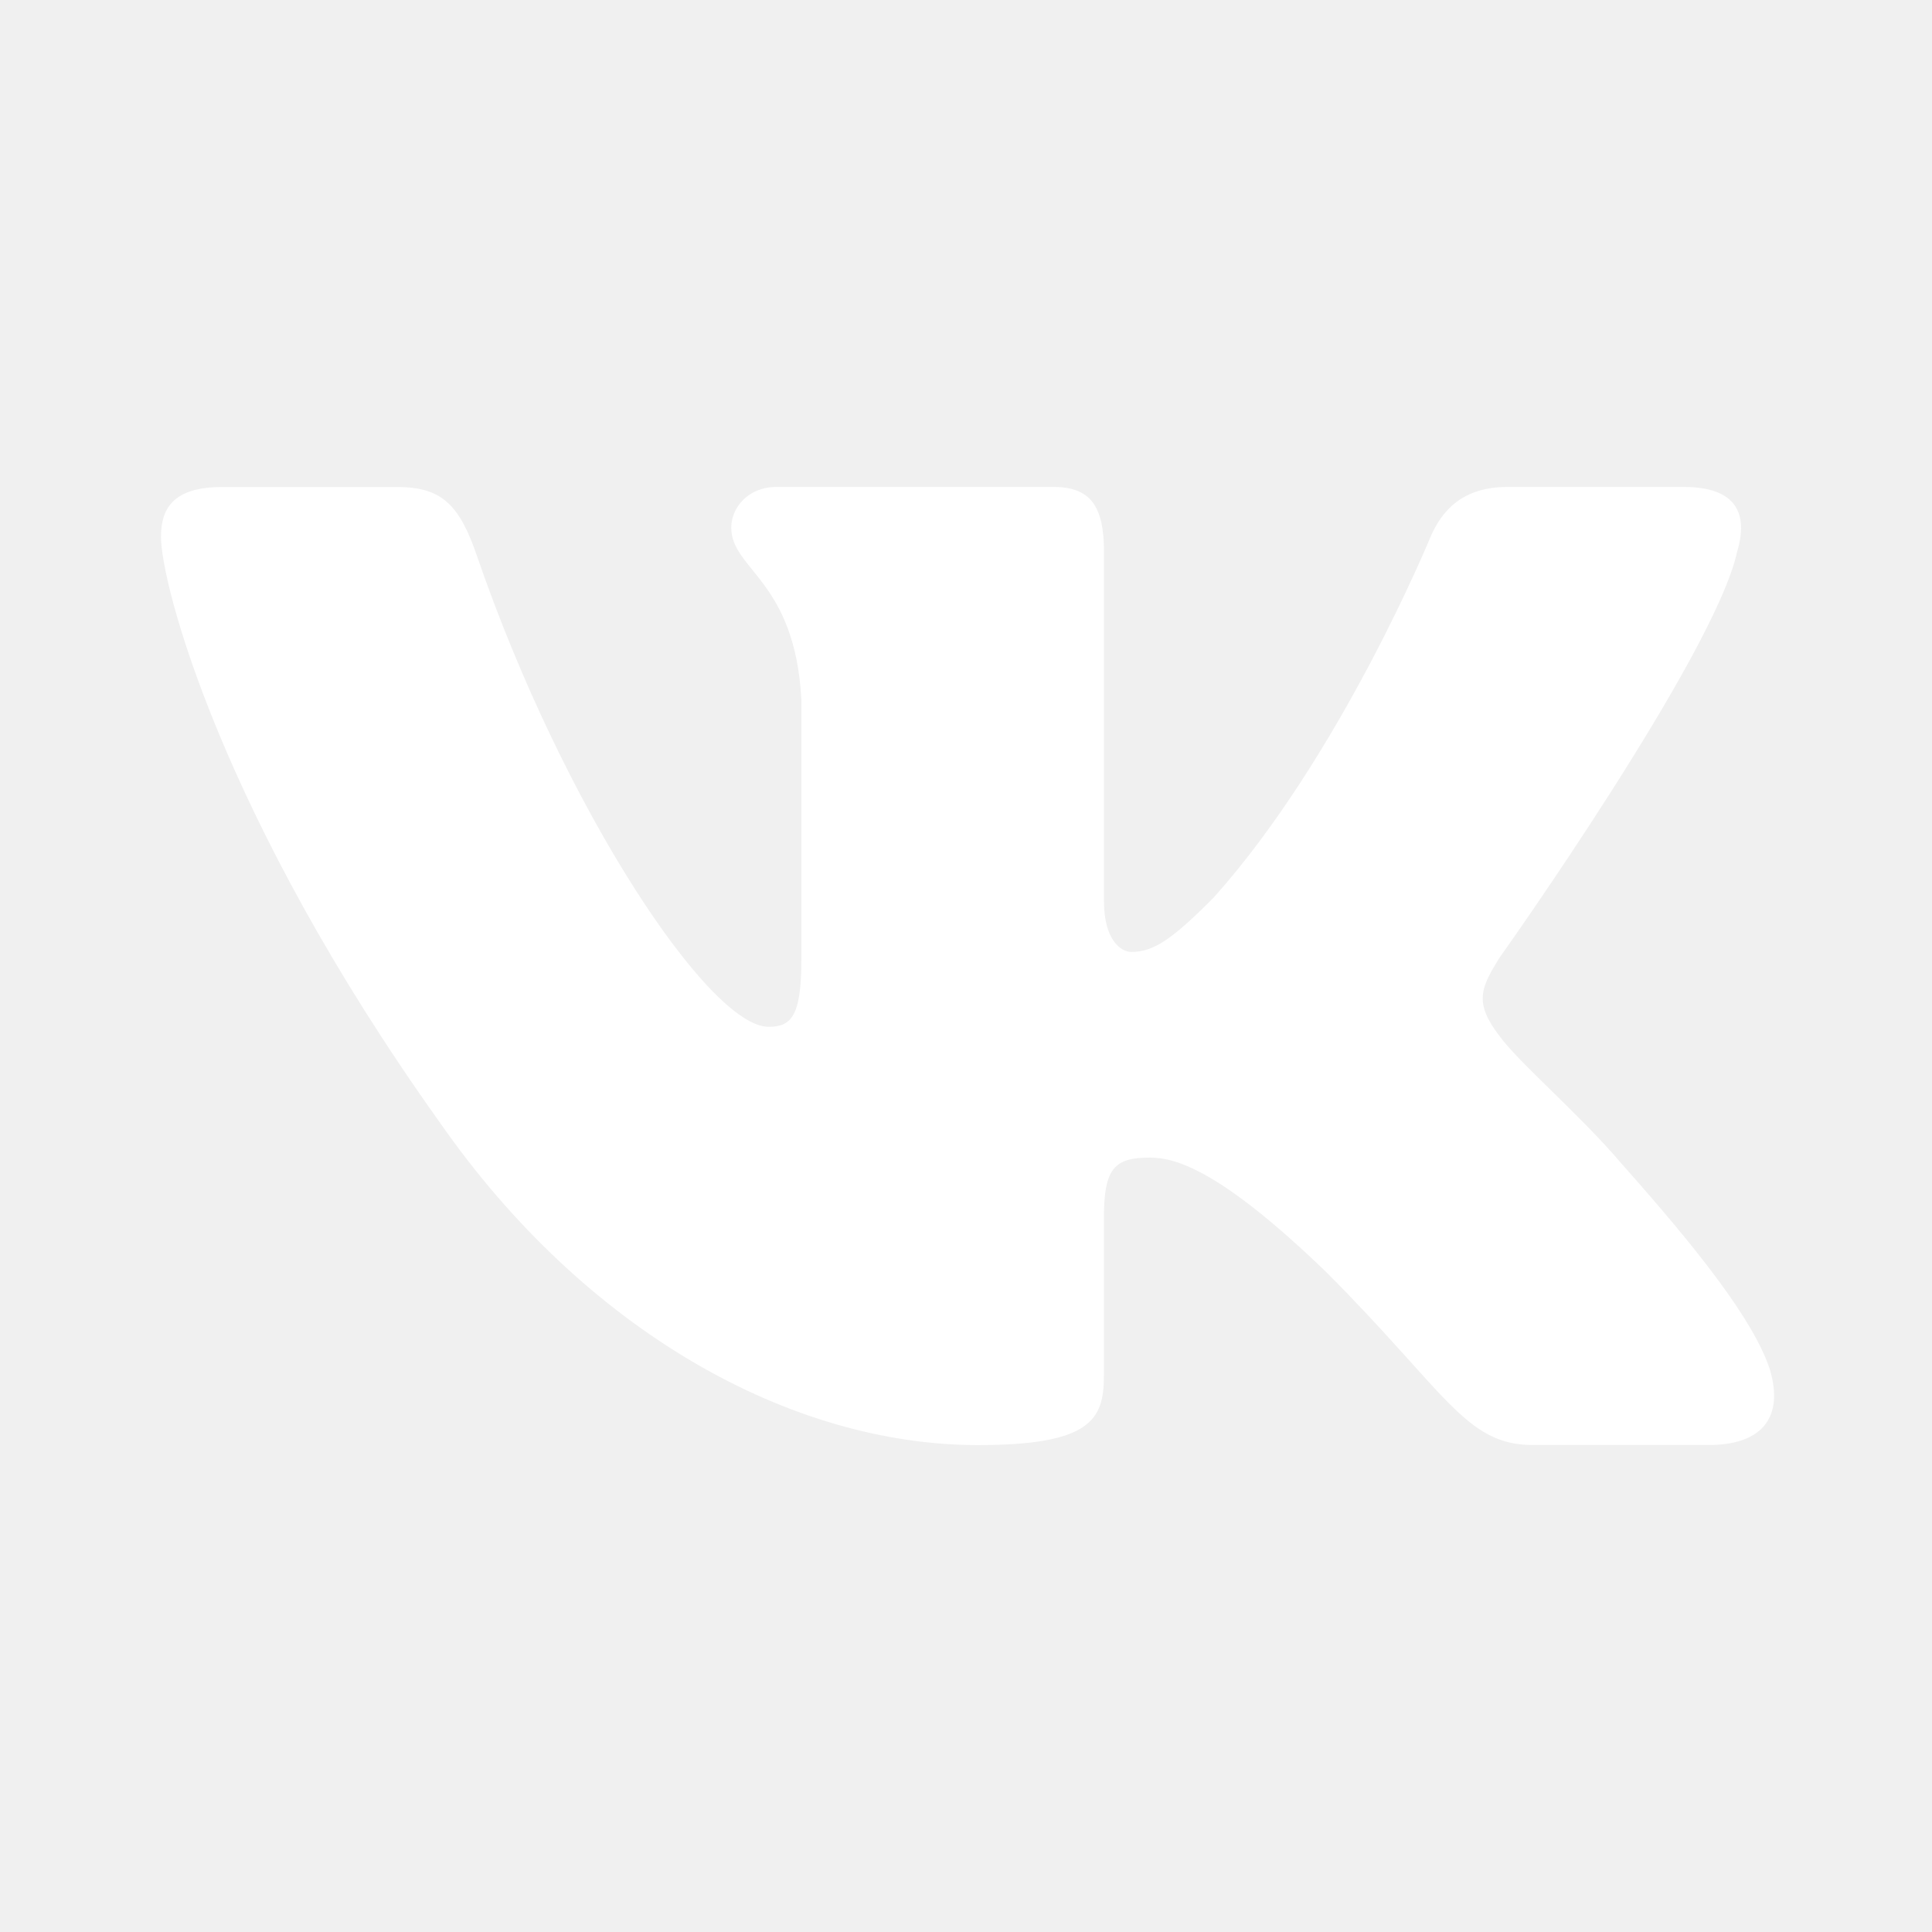
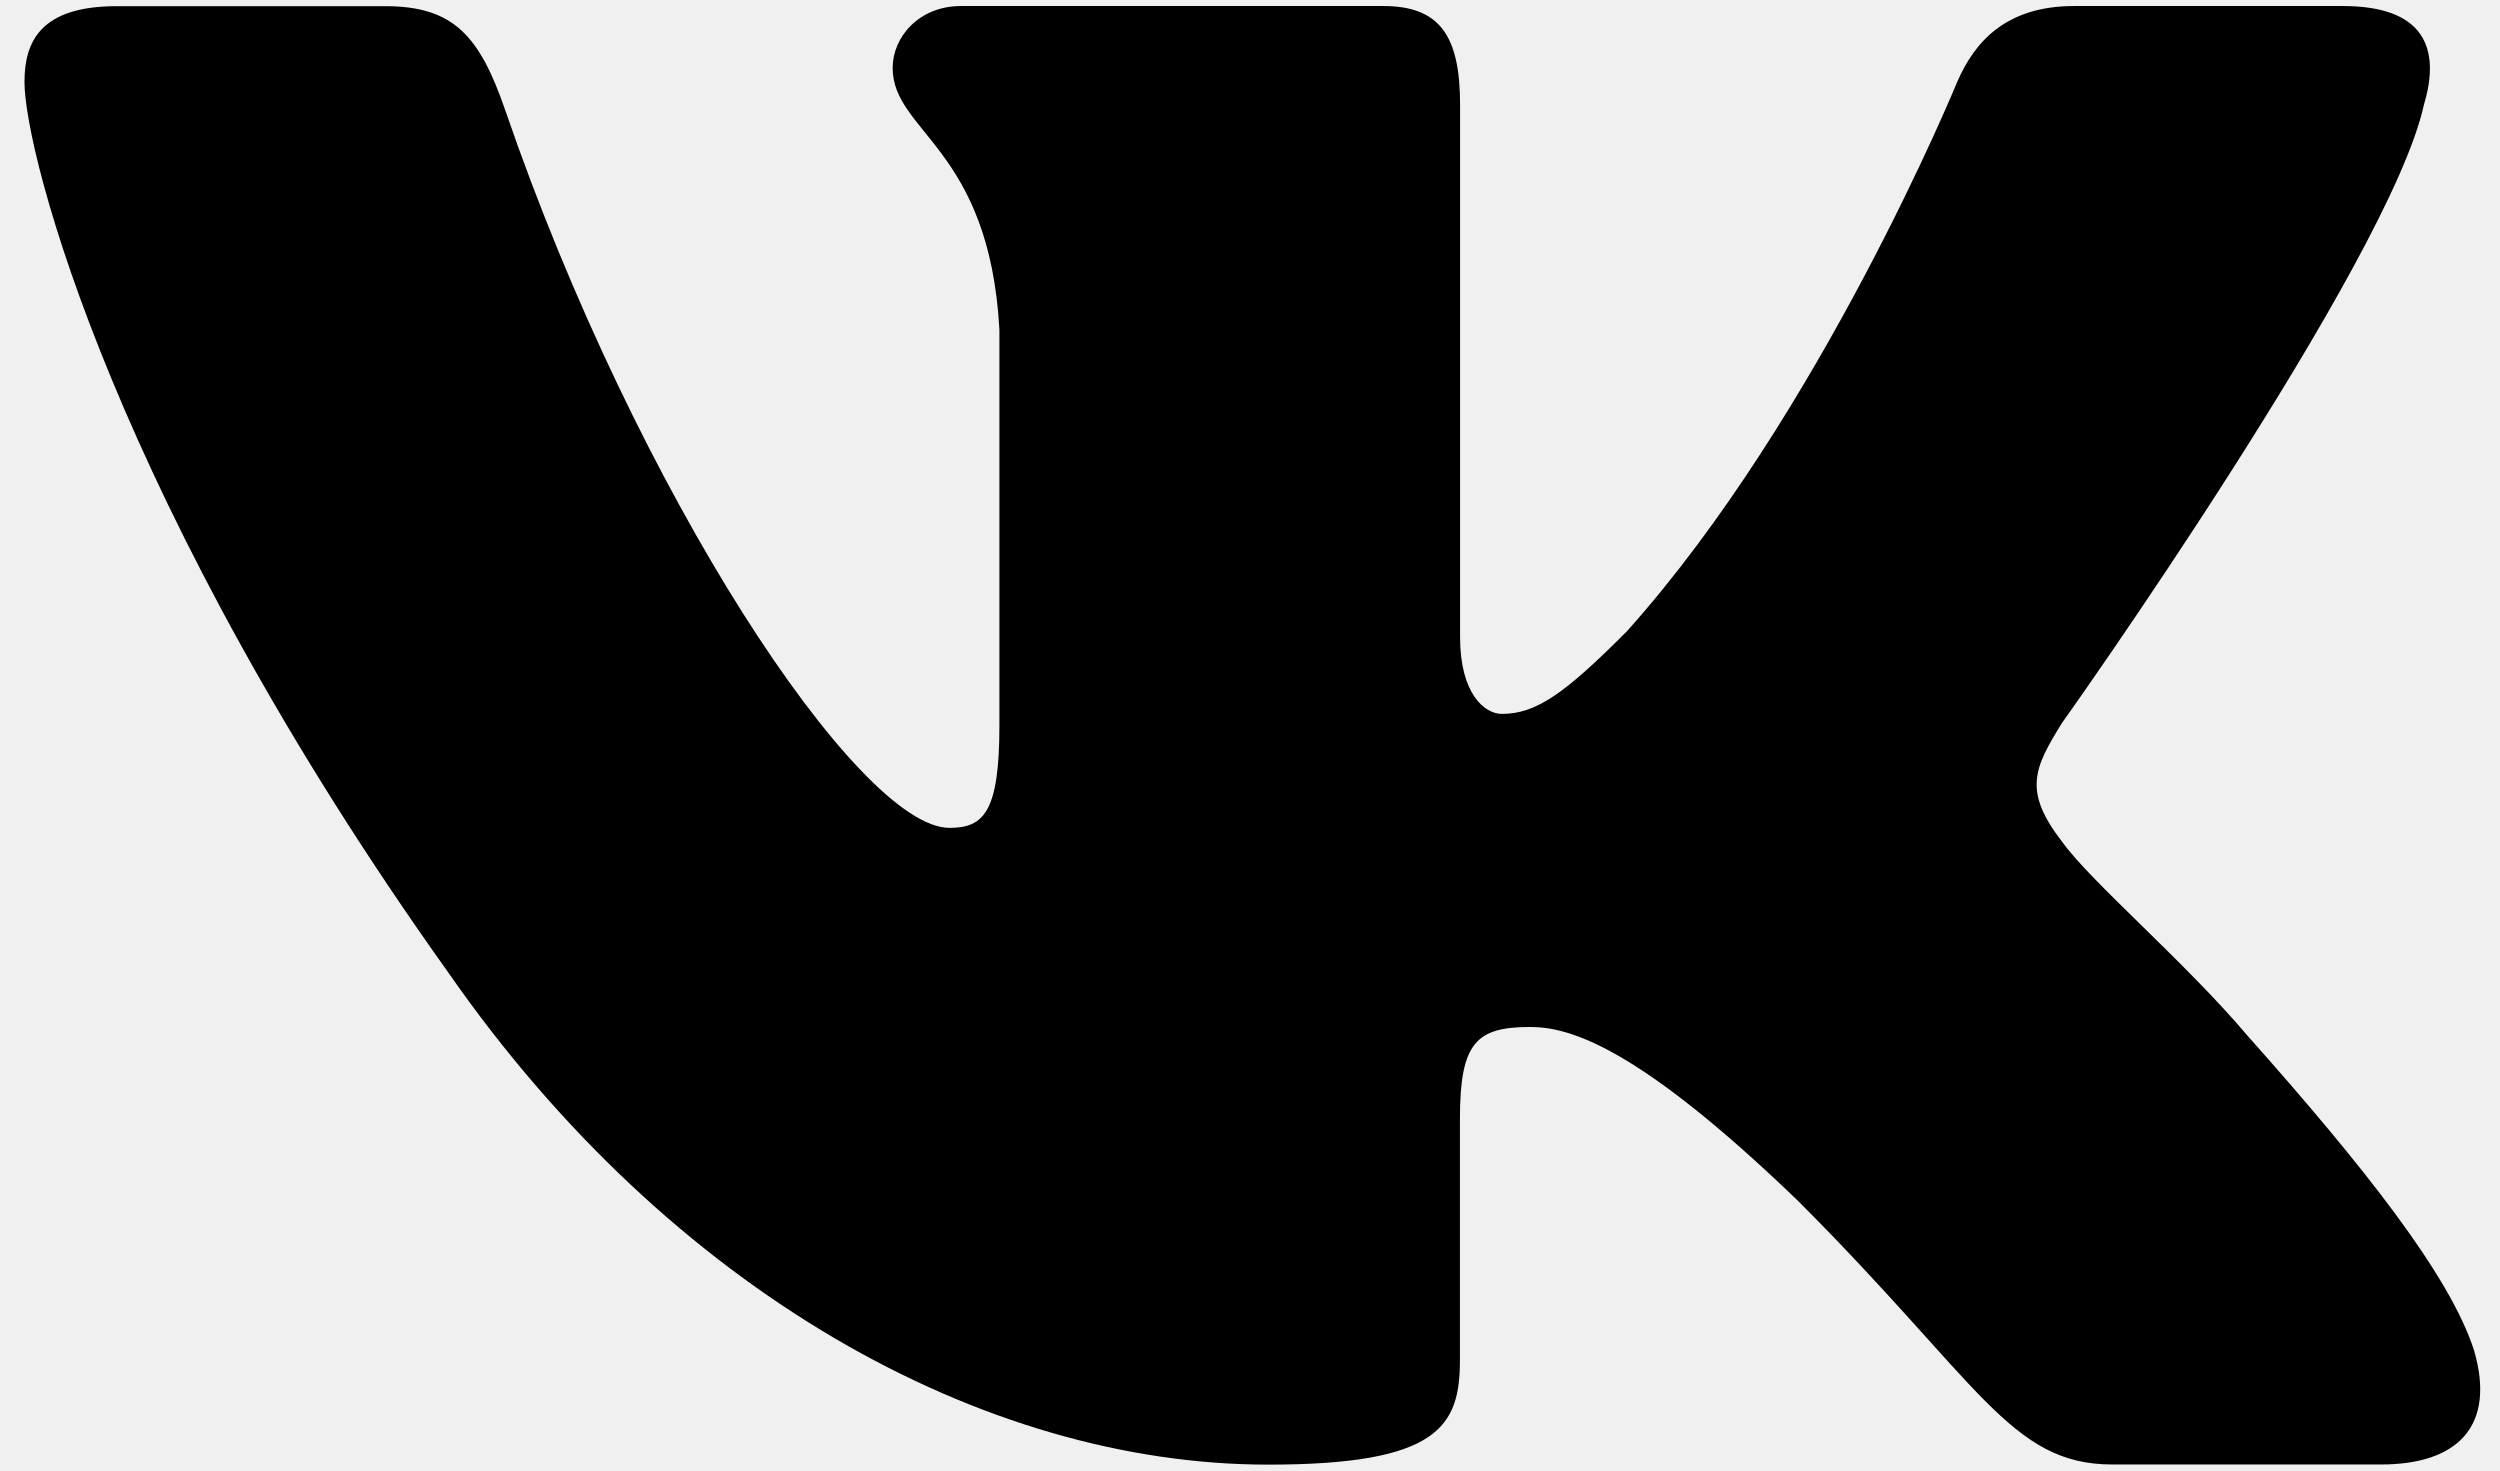
- <svg xmlns="http://www.w3.org/2000/svg" width="40" height="40" viewBox="0 0 40 40" fill="none">
-   <path d="M35.965 11.425C36.198 10.65 35.965 10.082 34.862 10.082H31.207C30.277 10.082 29.852 10.574 29.618 11.114C29.618 11.114 27.76 15.645 25.127 18.584C24.277 19.439 23.888 19.709 23.425 19.709C23.193 19.709 22.857 19.439 22.857 18.664V11.425C22.857 10.495 22.588 10.082 21.813 10.082H16.07C15.49 10.082 15.14 10.512 15.14 10.922C15.14 11.802 16.457 12.005 16.592 14.485V19.865C16.592 21.044 16.38 21.259 15.913 21.259C14.675 21.259 11.662 16.71 9.873 11.504C9.525 10.492 9.173 10.084 8.24 10.084H4.587C3.542 10.084 3.333 10.575 3.333 11.115C3.333 12.085 4.572 16.885 9.102 23.234C12.122 27.569 16.373 29.919 20.247 29.919C22.568 29.919 22.855 29.397 22.855 28.497V25.22C22.855 24.177 23.077 23.967 23.812 23.967C24.352 23.967 25.282 24.24 27.45 26.329C29.927 28.805 30.337 29.917 31.728 29.917H35.382C36.425 29.917 36.947 29.395 36.647 28.365C36.318 27.34 35.135 25.849 33.565 24.084C32.712 23.077 31.437 21.994 31.048 21.452C30.507 20.754 30.663 20.445 31.048 19.825C31.05 19.827 35.502 13.557 35.965 11.425Z" fill="white" />
+ <svg xmlns="http://www.w3.org/2000/svg" viewBox="0 0 34 20">
+   <path d="M32.965 1.425C33.198 0.65 32.965 0.082 31.862 0.082H28.207C27.277 0.082 26.852 0.574 26.618 1.114C26.618 1.114 24.76 5.645 22.127 8.584C21.277 9.439 20.888 9.709 20.425 9.709C20.193 9.709 19.857 9.439 19.857 8.664V1.425C19.857 0.495 19.588 0.082 18.813 0.082H13.07C12.49 0.082 12.14 0.512 12.14 0.922C12.14 1.802 13.457 2.005 13.592 4.485V9.865C13.592 11.044 13.38 11.259 12.913 11.259C11.675 11.259 8.662 6.71 6.873 1.504C6.525 0.492 6.173 0.084 5.24 0.084H1.587C0.542 0.084 0.333 0.575 0.333 1.115C0.333 2.085 1.572 6.885 6.102 13.234C9.122 17.569 13.373 19.919 17.247 19.919C19.568 19.919 19.855 19.397 19.855 18.497V15.22C19.855 14.177 20.077 13.967 20.812 13.967C21.352 13.967 22.282 14.24 24.45 16.329C26.927 18.805 27.337 19.917 28.728 19.917H32.382C33.425 19.917 33.947 19.395 33.647 18.365C33.318 17.34 32.135 15.849 30.565 14.084C29.712 13.077 28.437 11.994 28.048 11.452C27.507 10.754 27.663 10.445 28.048 9.825C28.05 9.827 32.502 3.557 32.965 1.425V1.425Z" />
</svg>
